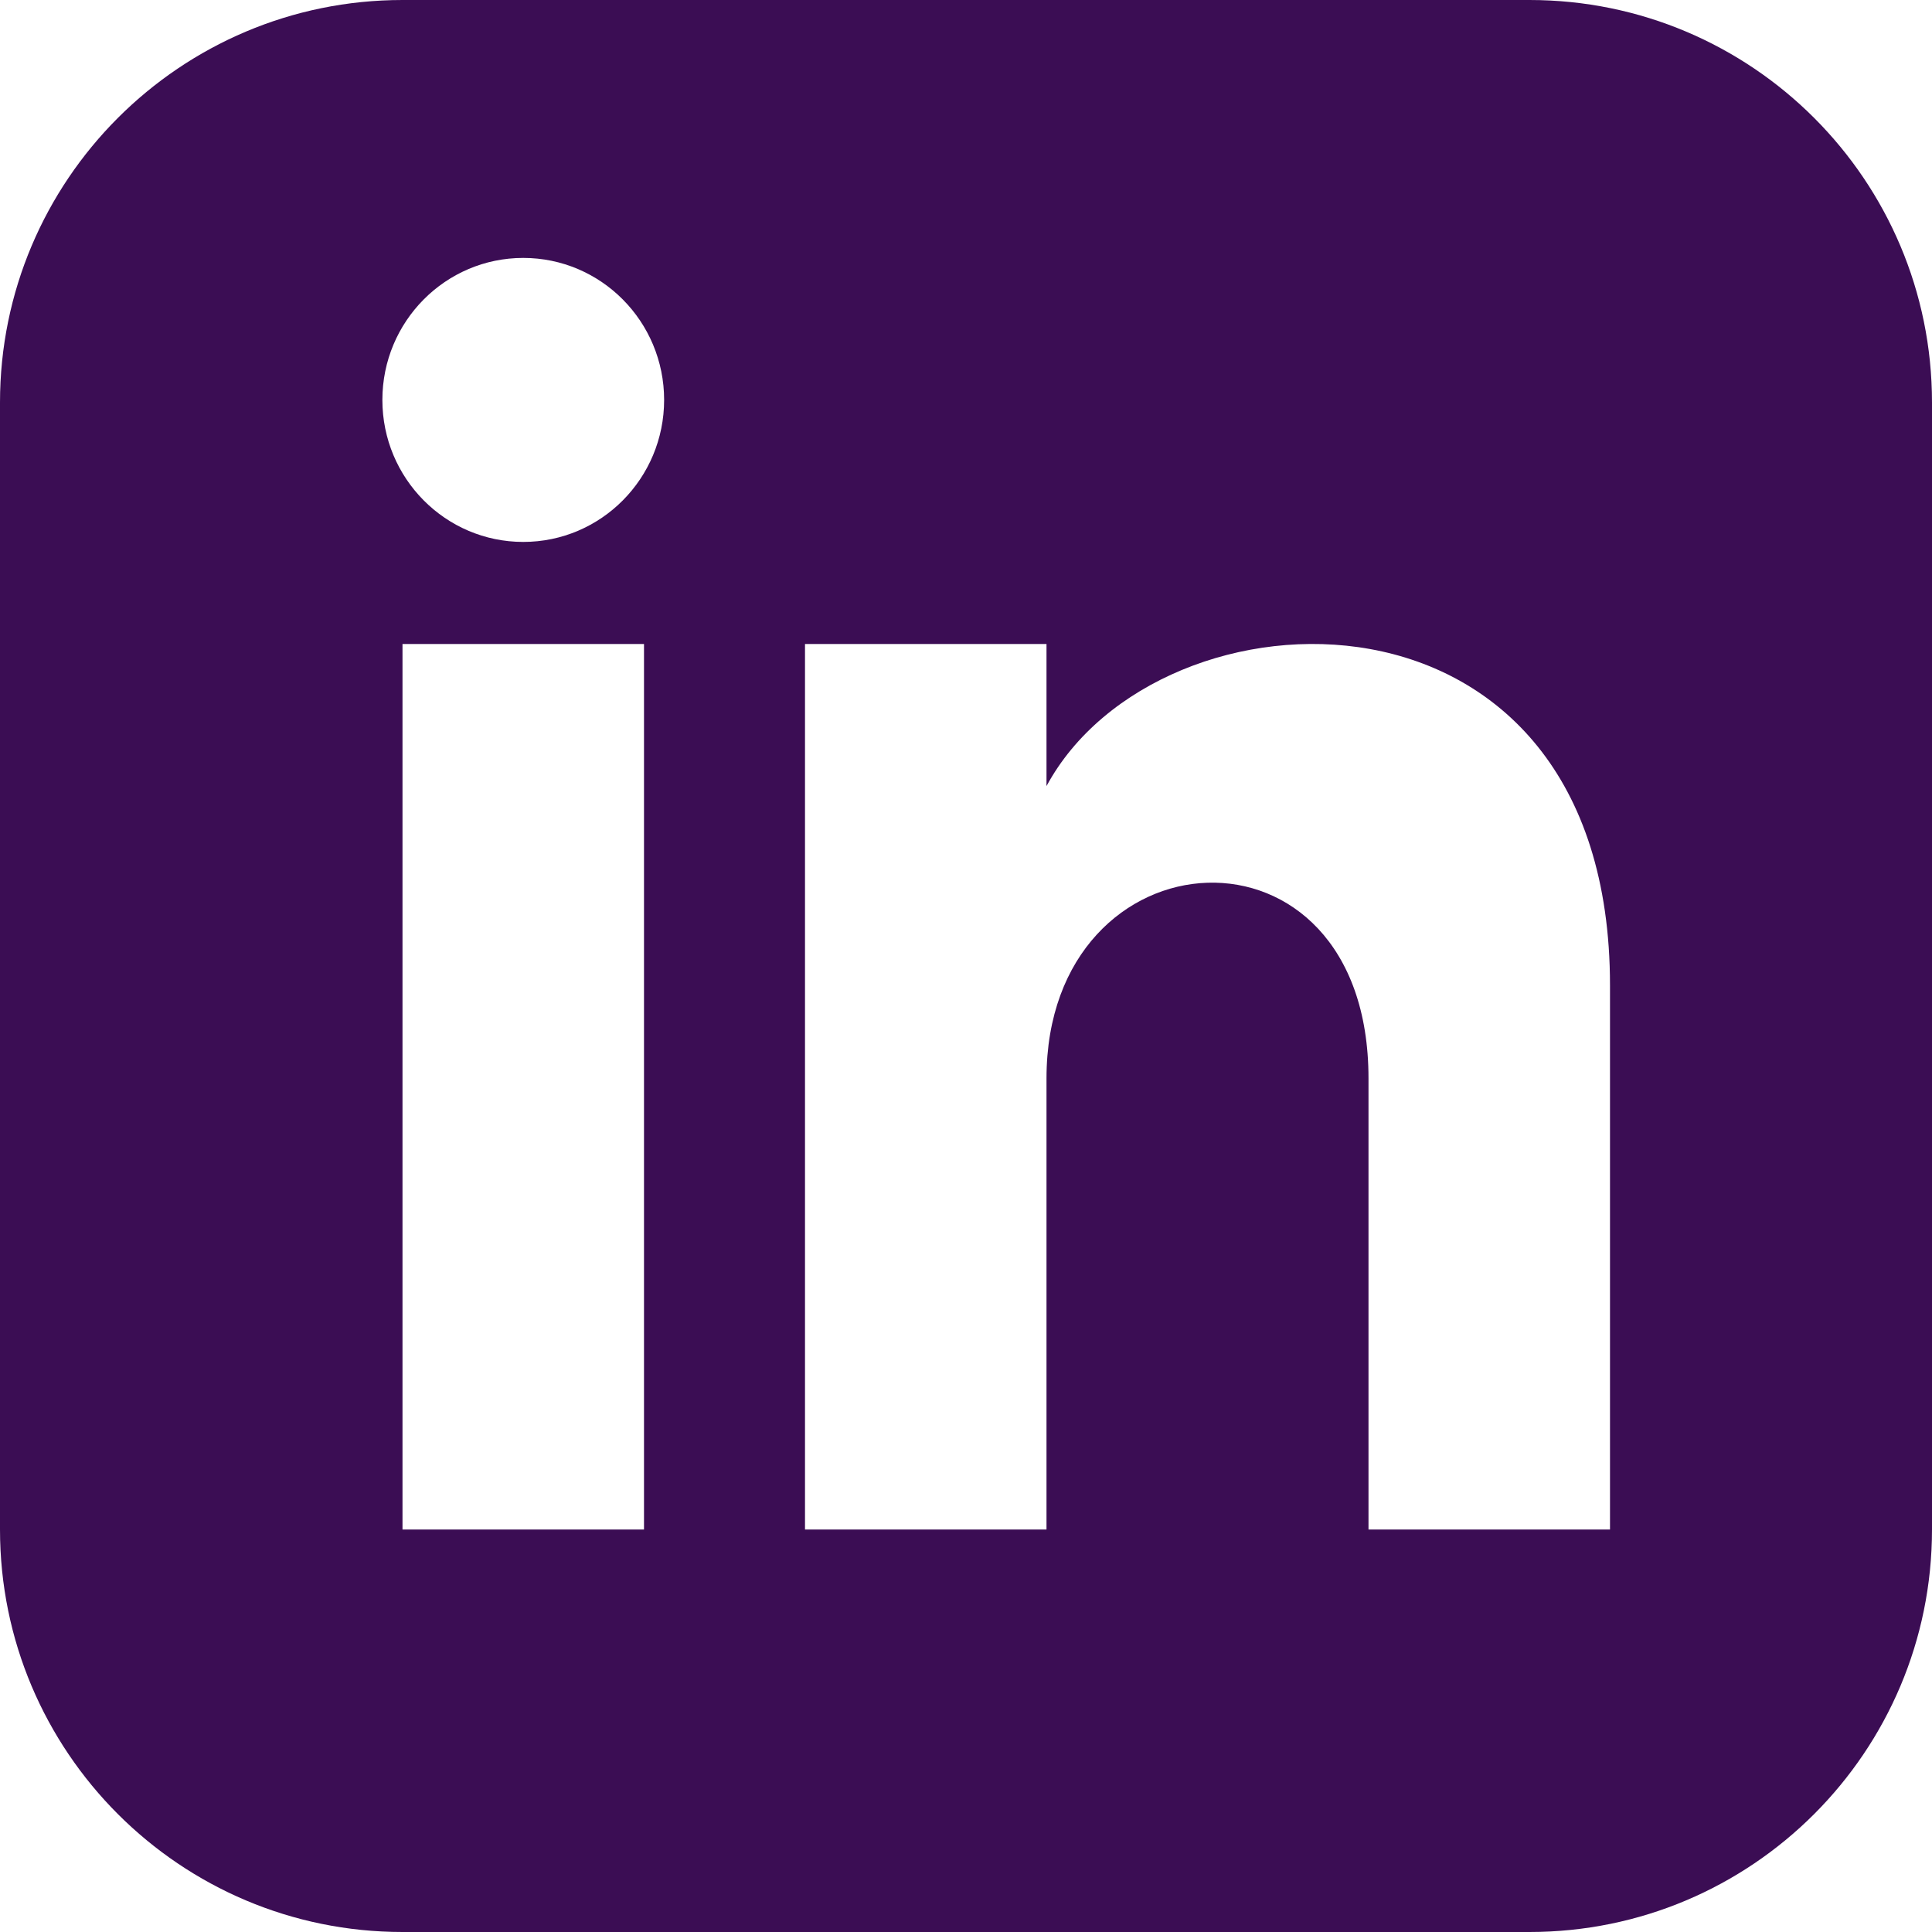
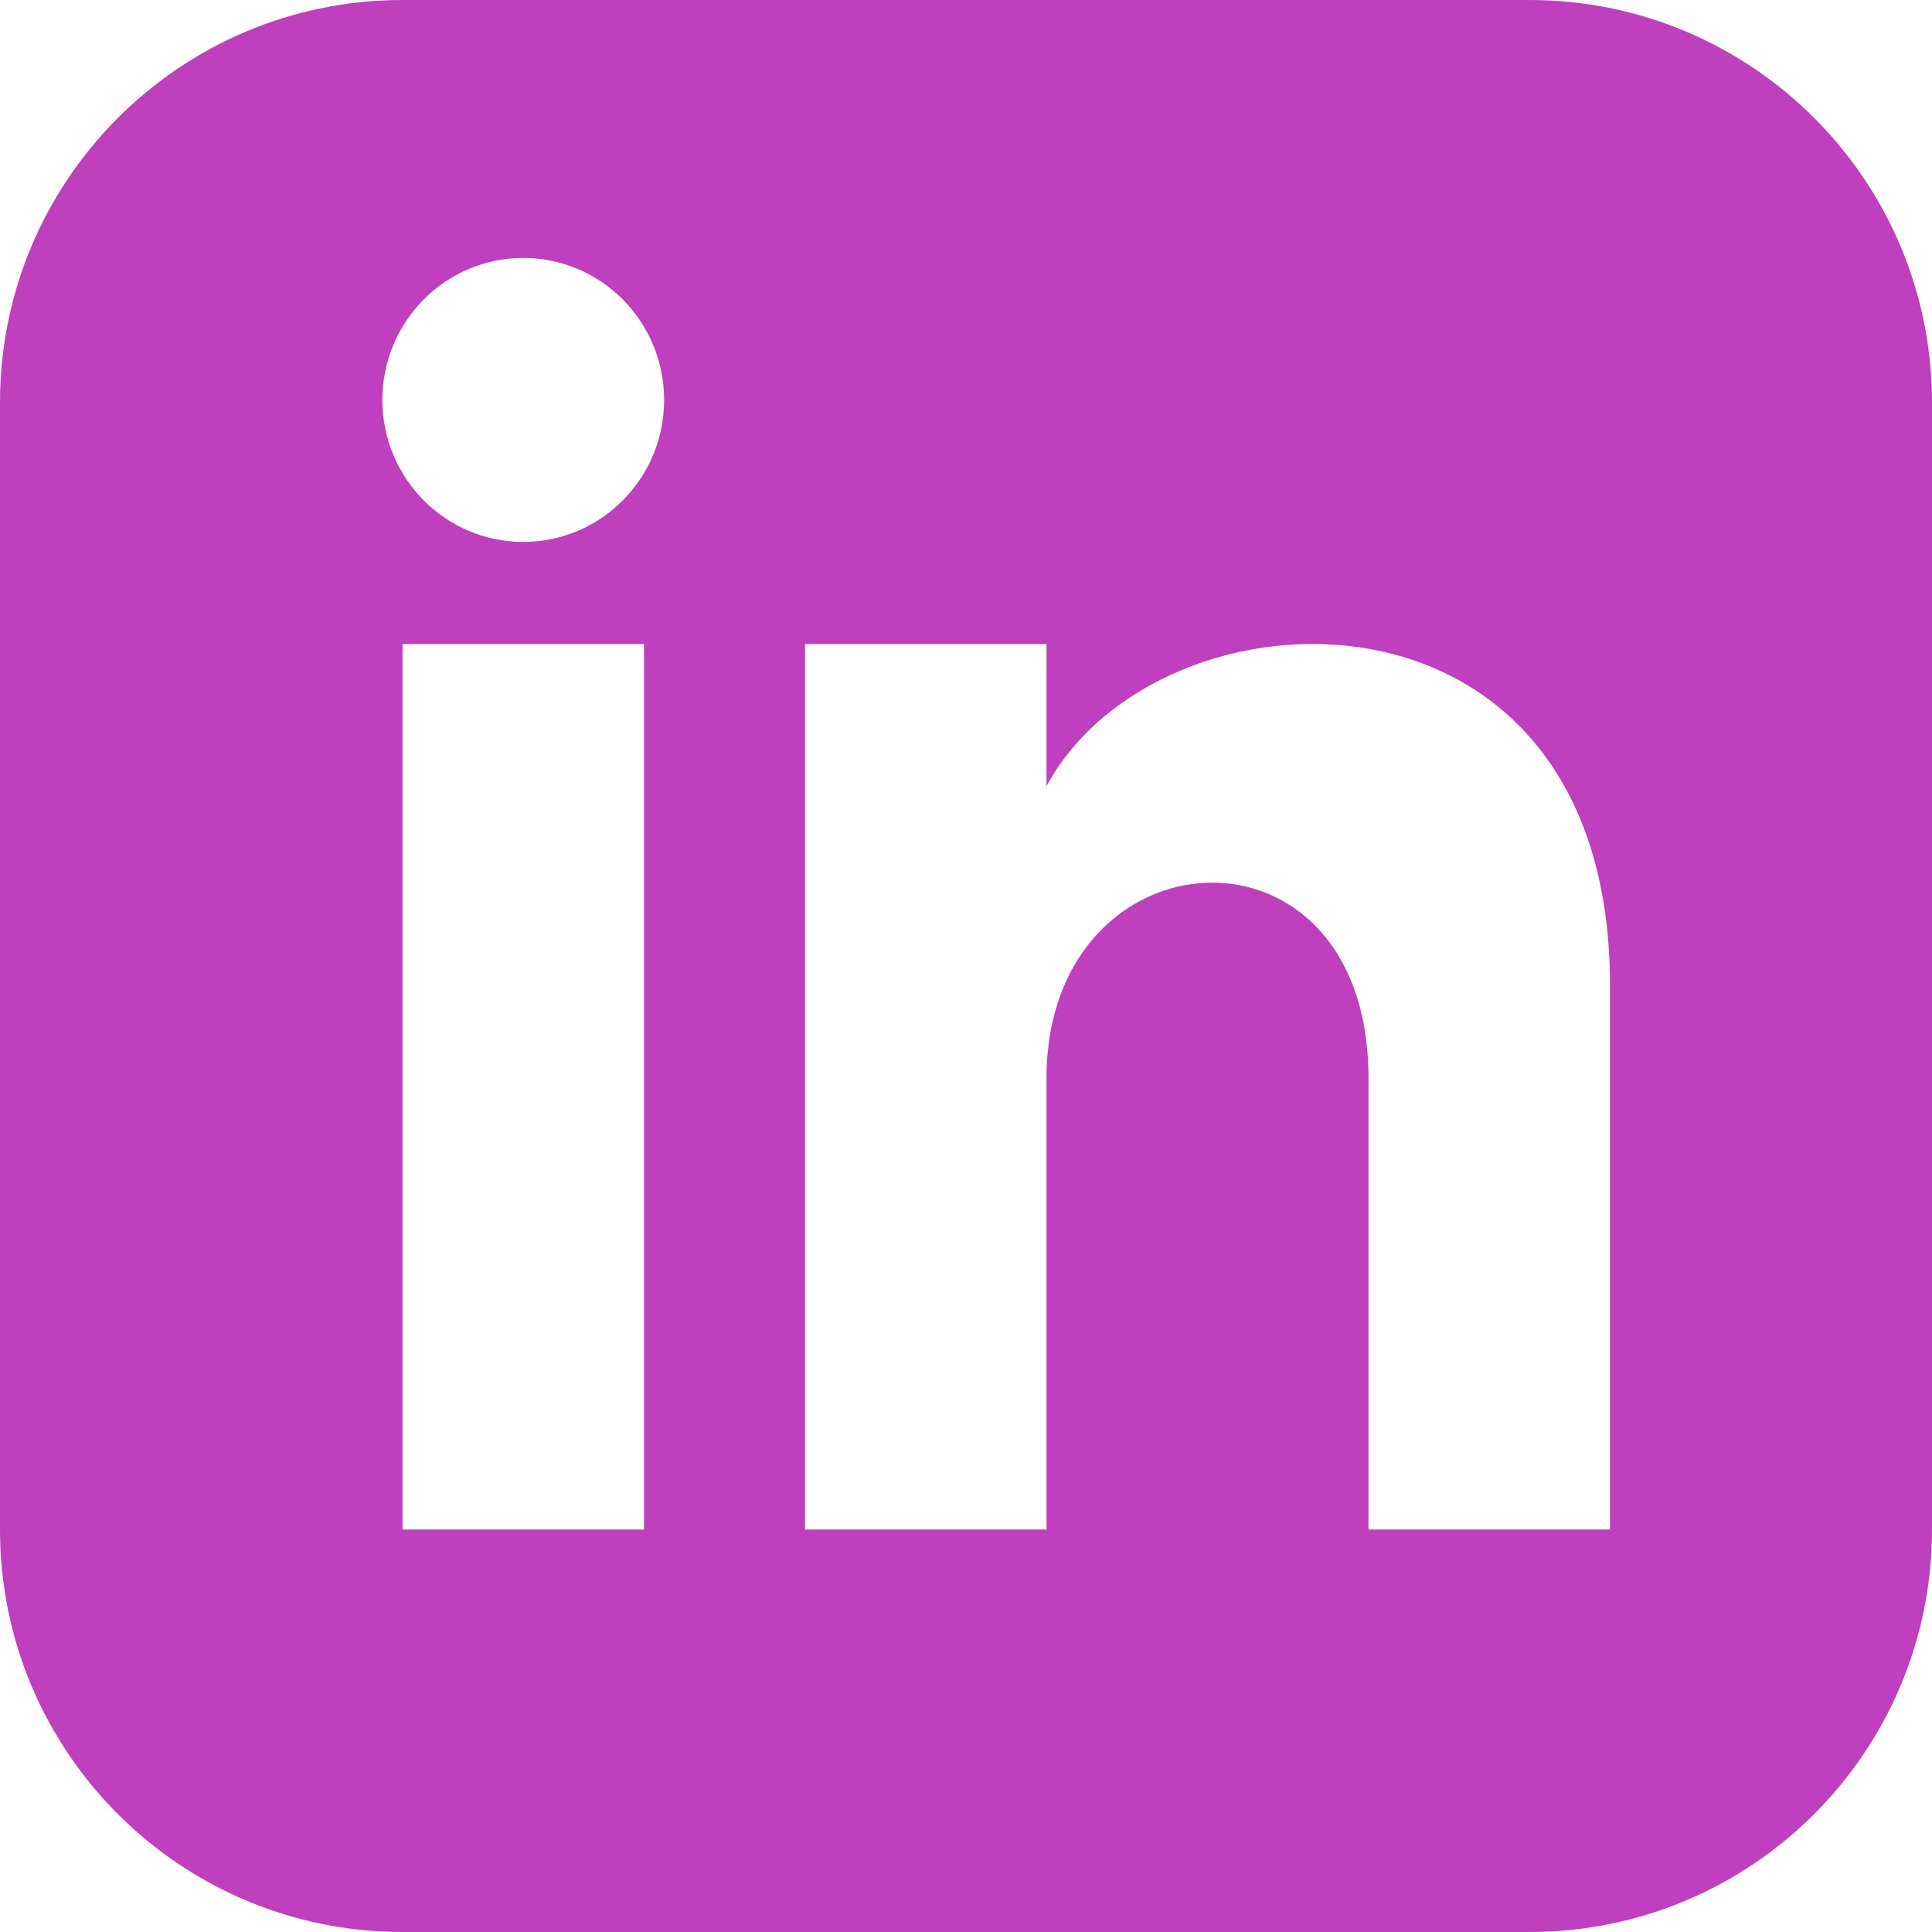
- <svg xmlns="http://www.w3.org/2000/svg" fill="#3b0d54" width="24" height="24" viewBox="0 0 24 24">
+ <svg xmlns="http://www.w3.org/2000/svg" fill="#BF3FBF" width="24" height="24" viewBox="0 0 24 24">
  <path d="M19 0h-14c-2.761 0-5 2.239-5 5v14c0 2.761 2.239 5 5 5h14c2.762 0 5-2.239 5-5v-14c0-2.761-2.238-5-5-5zm-11 19h-3v-11h3v11zm-1.5-12.268c-.966 0-1.75-.79-1.75-1.764s.784-1.764 1.75-1.764 1.75.79 1.75 1.764-.783 1.764-1.75 1.764zm13.5 12.268h-3v-5.604c0-3.368-4-3.113-4 0v5.604h-3v-11h3v1.765c1.396-2.586 7-2.777 7 2.476v6.759z" />
</svg>
